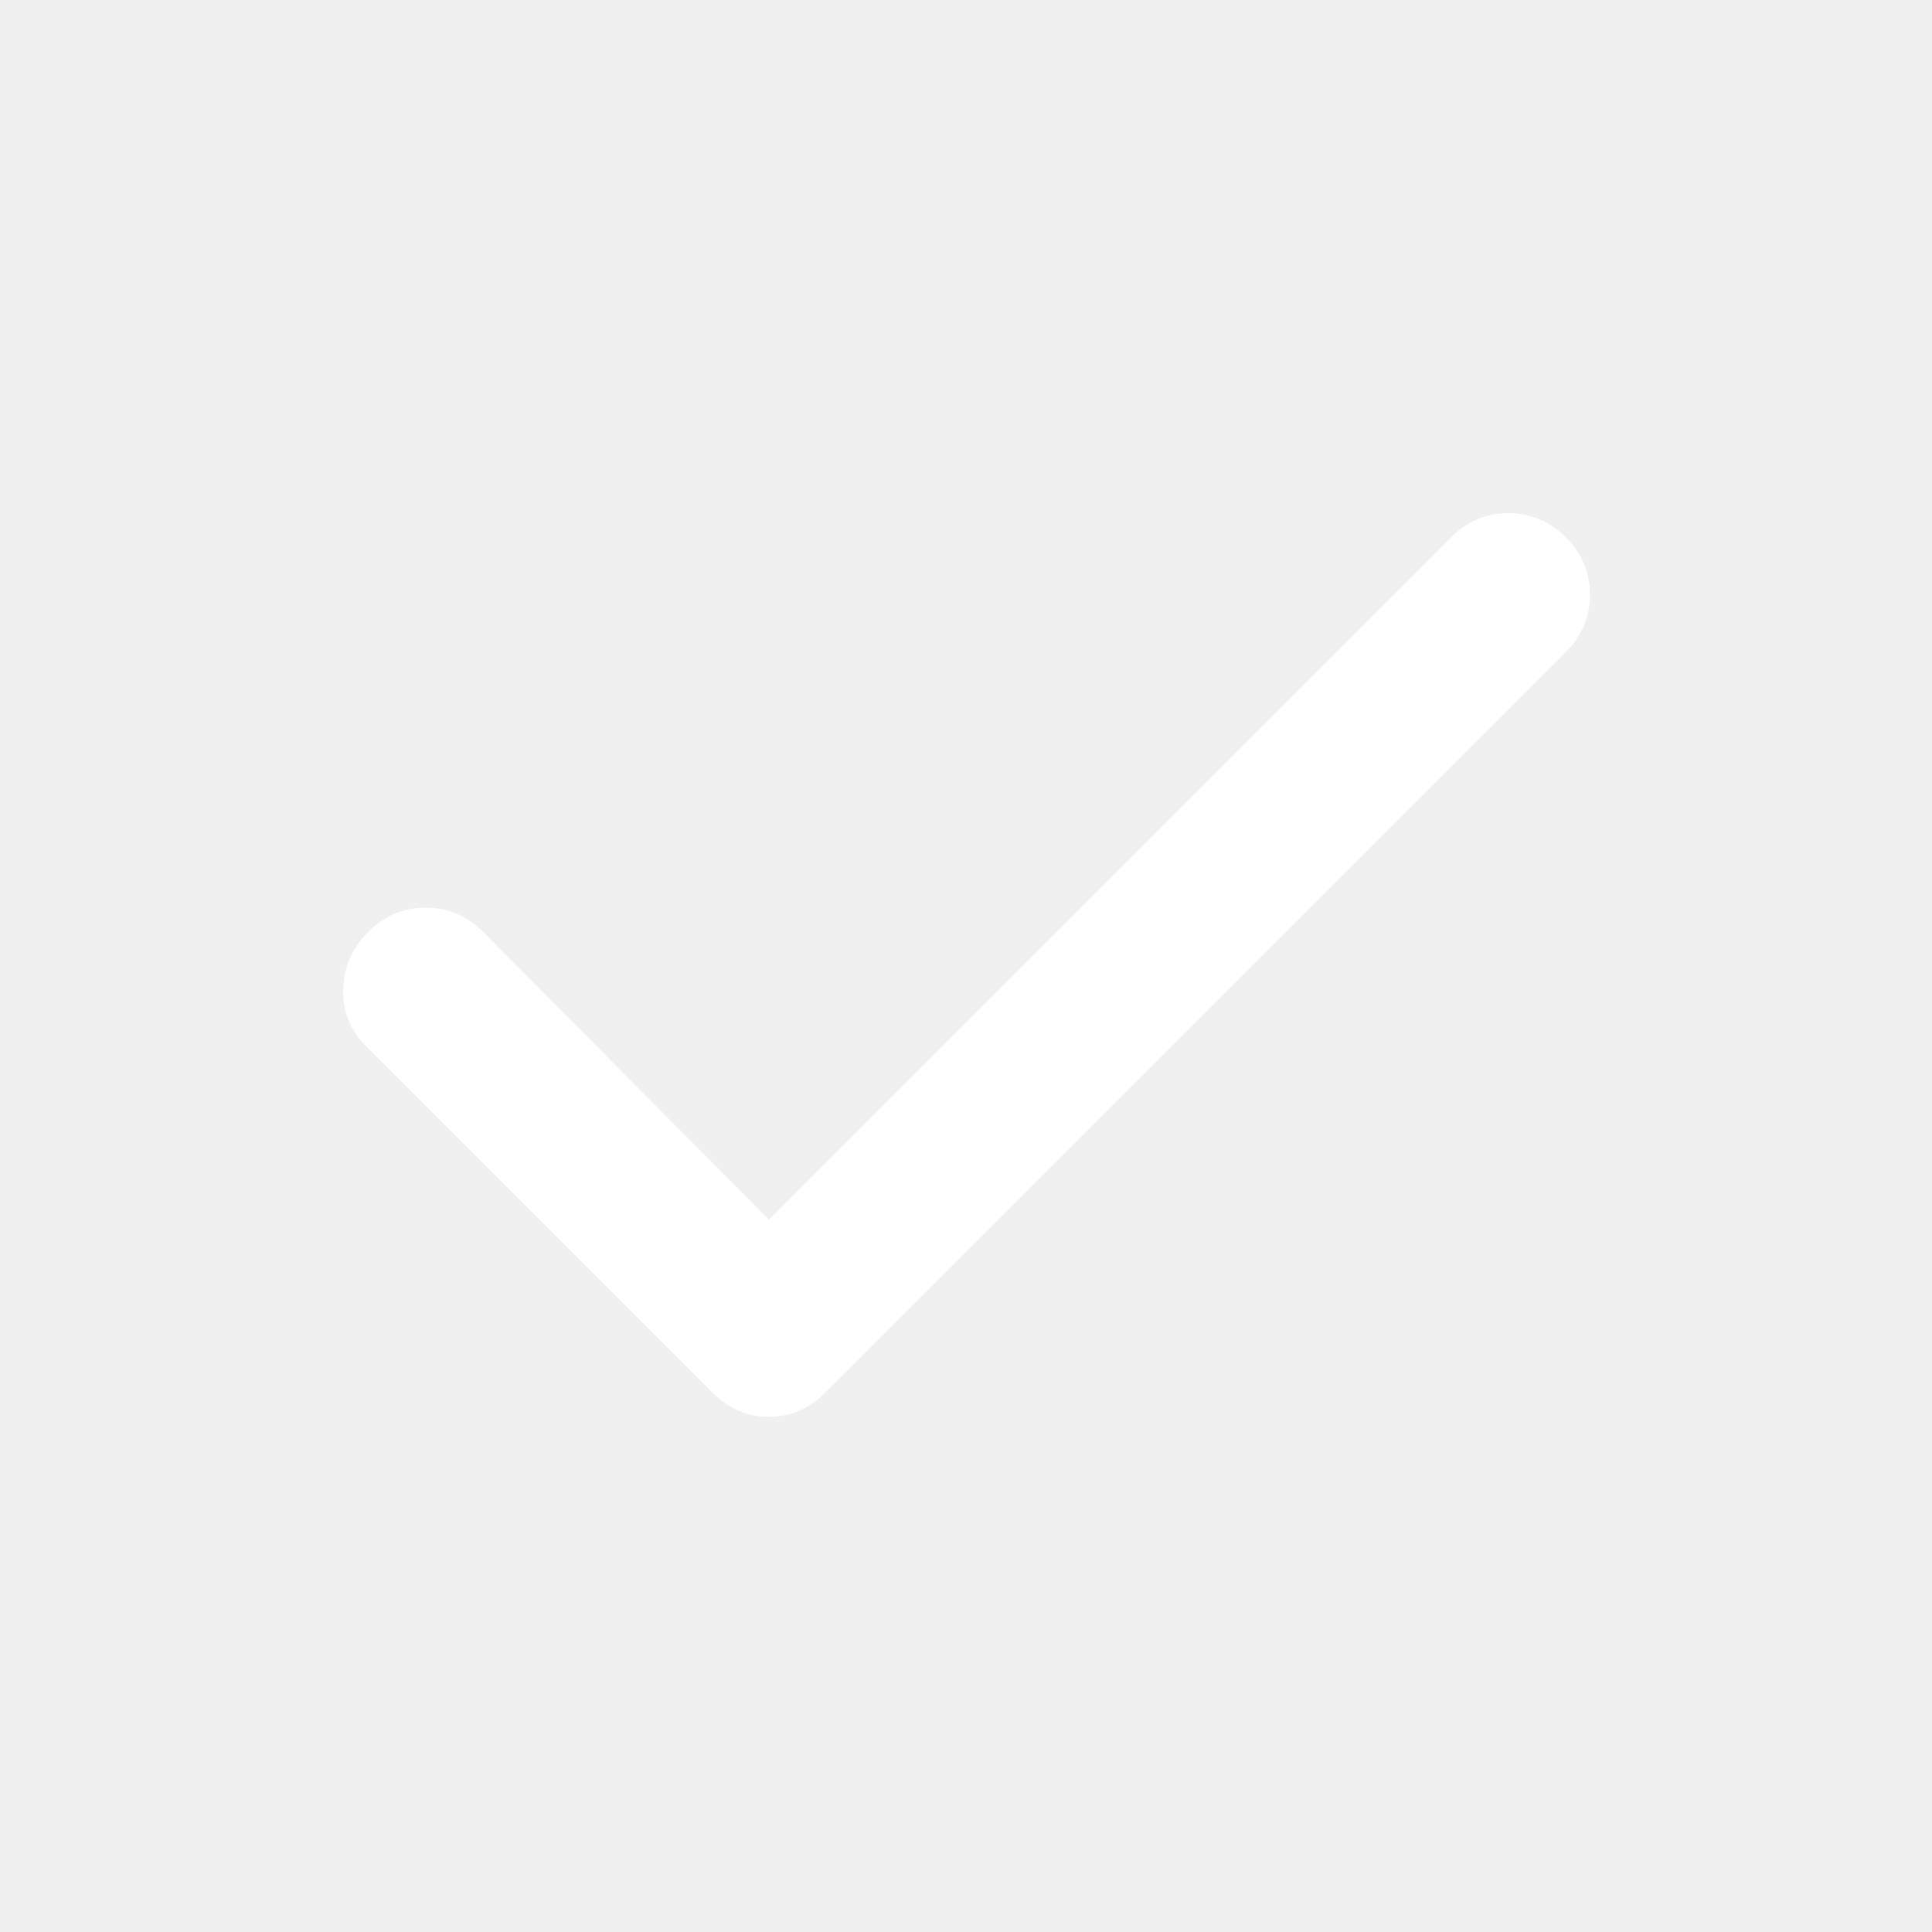
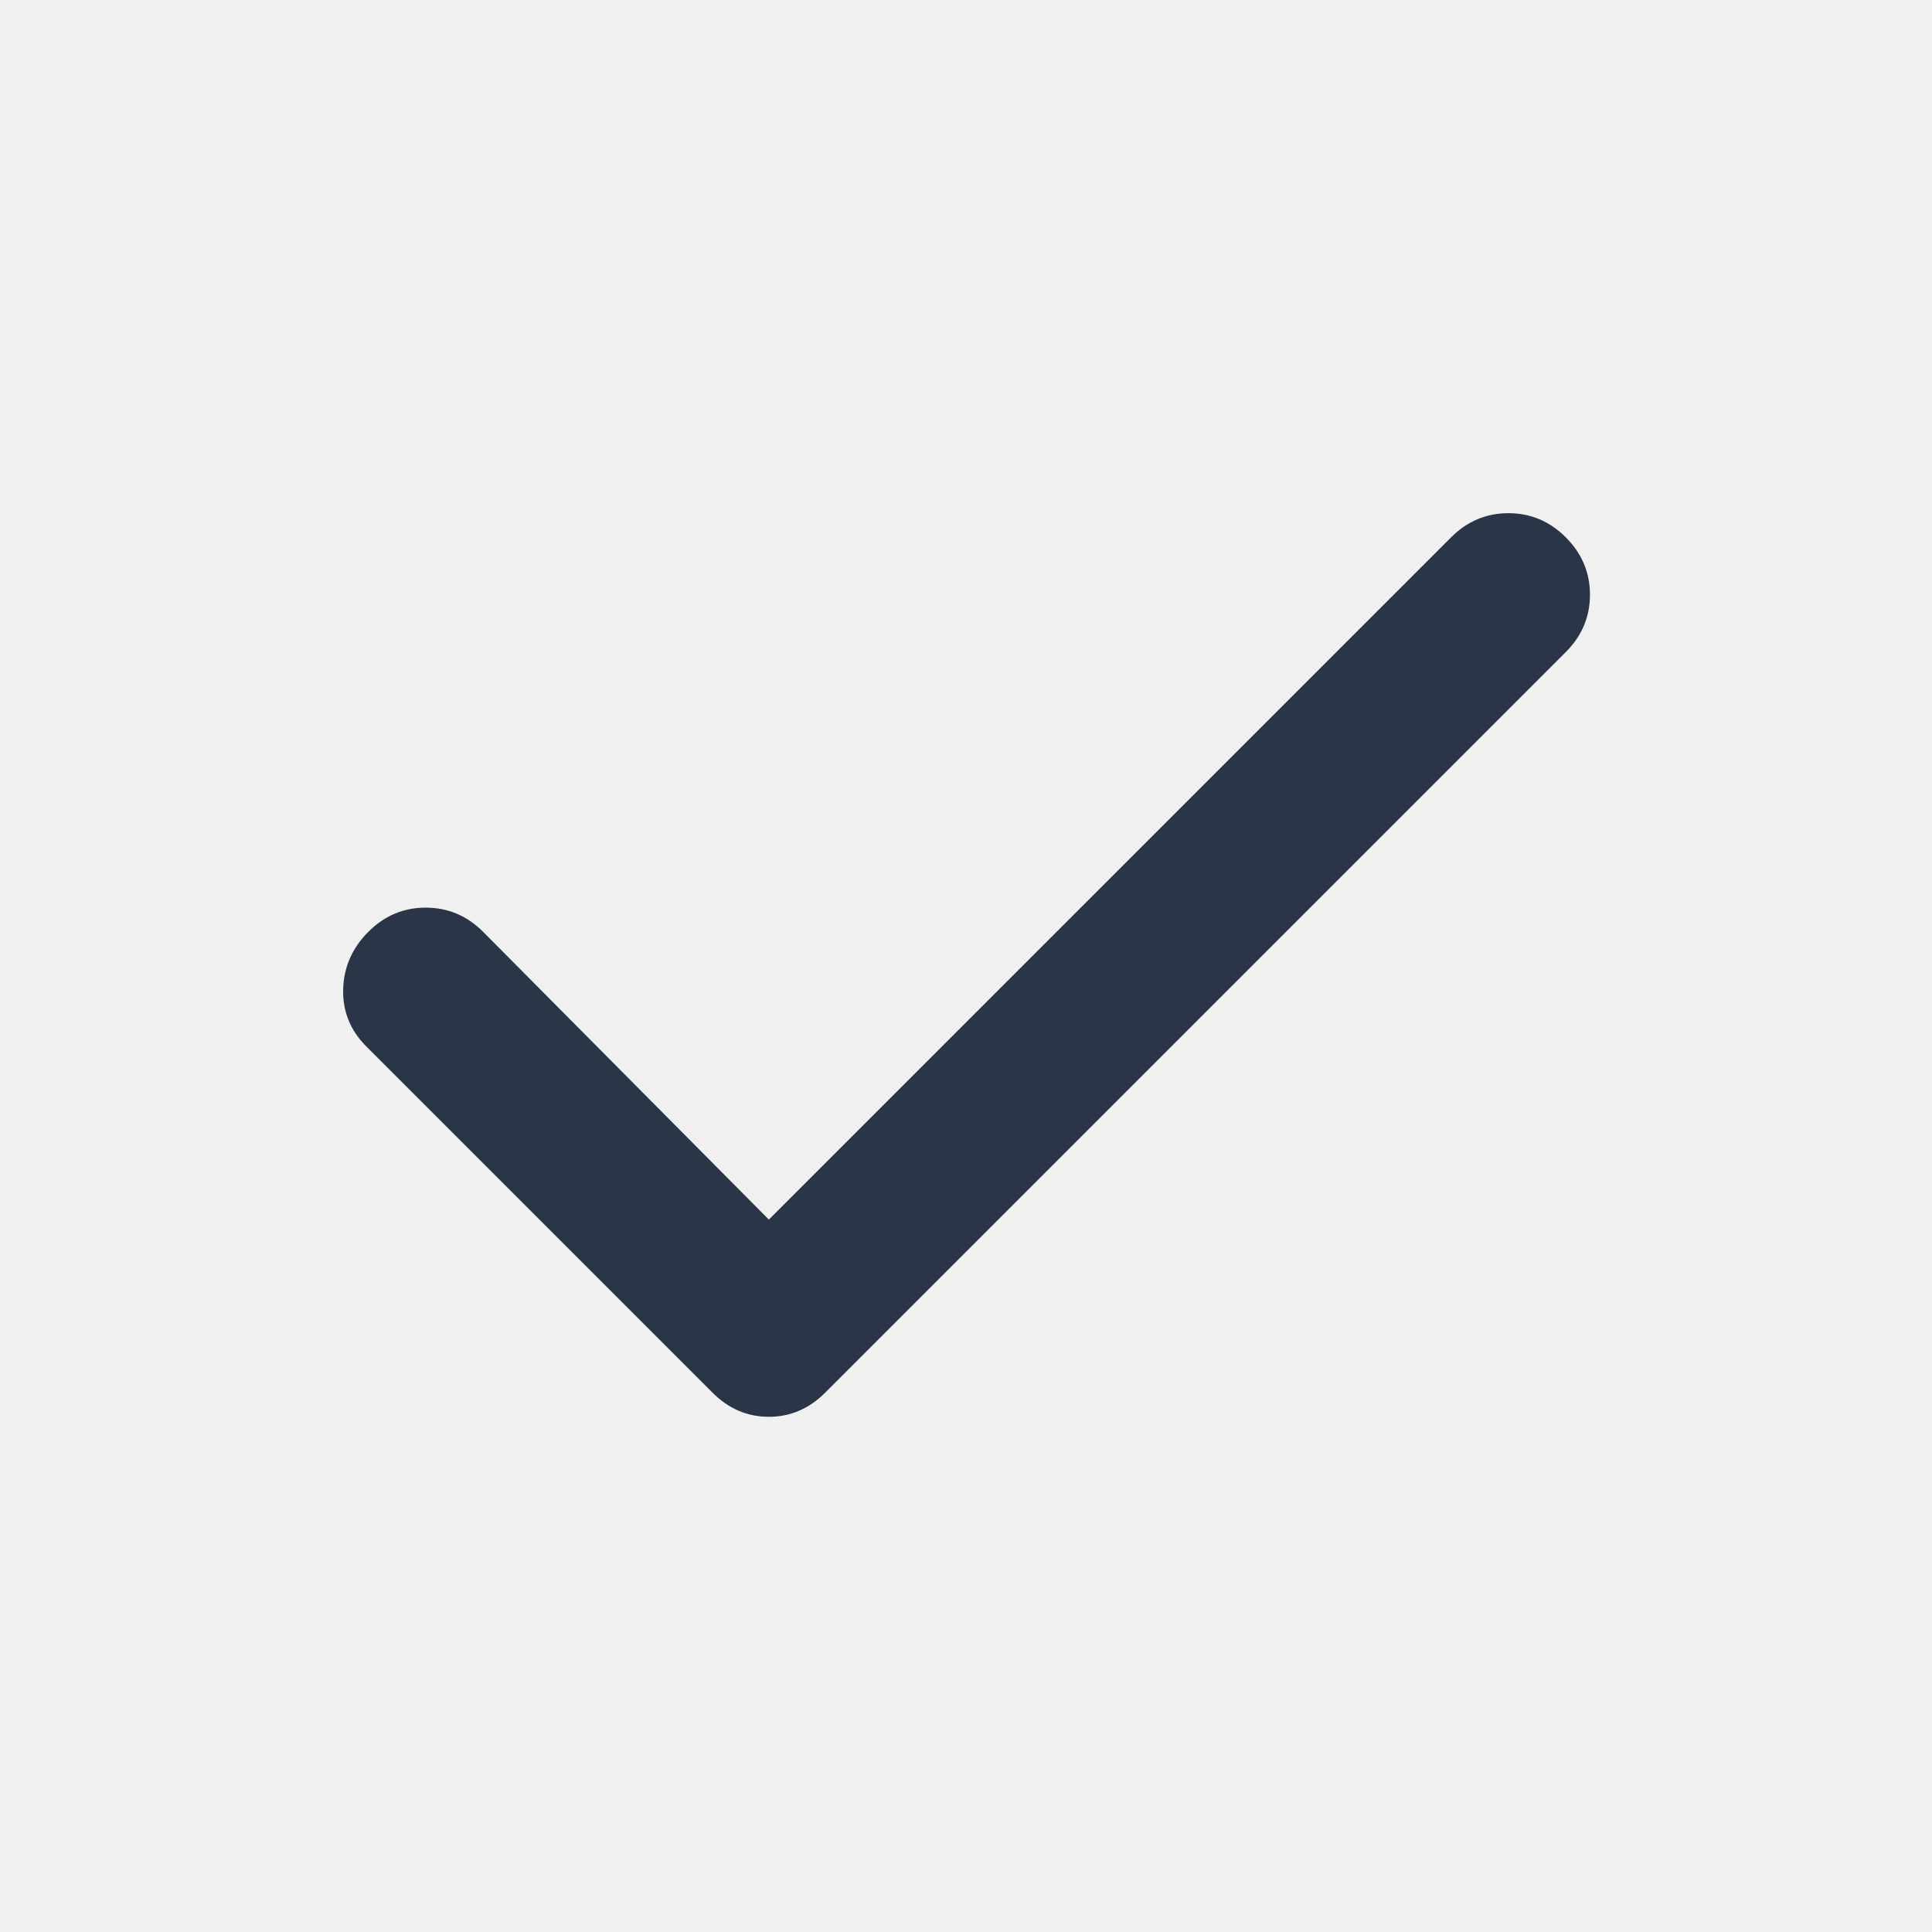
<svg xmlns="http://www.w3.org/2000/svg" width="24" height="24" viewBox="0 0 24 24" fill="none">
  <mask id="mask0_458342_4411" style="mask-type:alpha" maskUnits="userSpaceOnUse" x="0" y="0" width="24" height="24">
    <rect width="24" height="24" fill="#D9D9D9" />
  </mask>
  <g mask="url(#mask0_458342_4411)">
-     <path d="M9.551 15.15L18.026 6.675C18.226 6.475 18.463 6.375 18.738 6.375C19.013 6.375 19.251 6.475 19.451 6.675C19.651 6.875 19.751 7.112 19.751 7.388C19.751 7.662 19.651 7.9 19.451 8.1L10.251 17.3C10.051 17.5 9.817 17.6 9.551 17.6C9.284 17.6 9.051 17.5 8.851 17.3L4.551 13C4.351 12.8 4.255 12.562 4.263 12.287C4.271 12.012 4.376 11.775 4.576 11.575C4.776 11.375 5.013 11.275 5.288 11.275C5.563 11.275 5.801 11.375 6.001 11.575L9.551 15.15Z" fill="white" />
+     <path d="M9.551 15.15L18.026 6.675C18.226 6.475 18.463 6.375 18.738 6.375C19.013 6.375 19.251 6.475 19.451 6.675C19.651 6.875 19.751 7.112 19.751 7.388C19.751 7.662 19.651 7.9 19.451 8.1L10.251 17.3C10.051 17.5 9.817 17.6 9.551 17.6C9.284 17.6 9.051 17.5 8.851 17.3L4.551 13C4.351 12.8 4.255 12.562 4.263 12.287C4.271 12.012 4.376 11.775 4.576 11.575C4.776 11.375 5.013 11.275 5.288 11.275C5.563 11.275 5.801 11.375 6.001 11.575L9.551 15.15Z" fill="#2A3647" />
  </g>
</svg>
